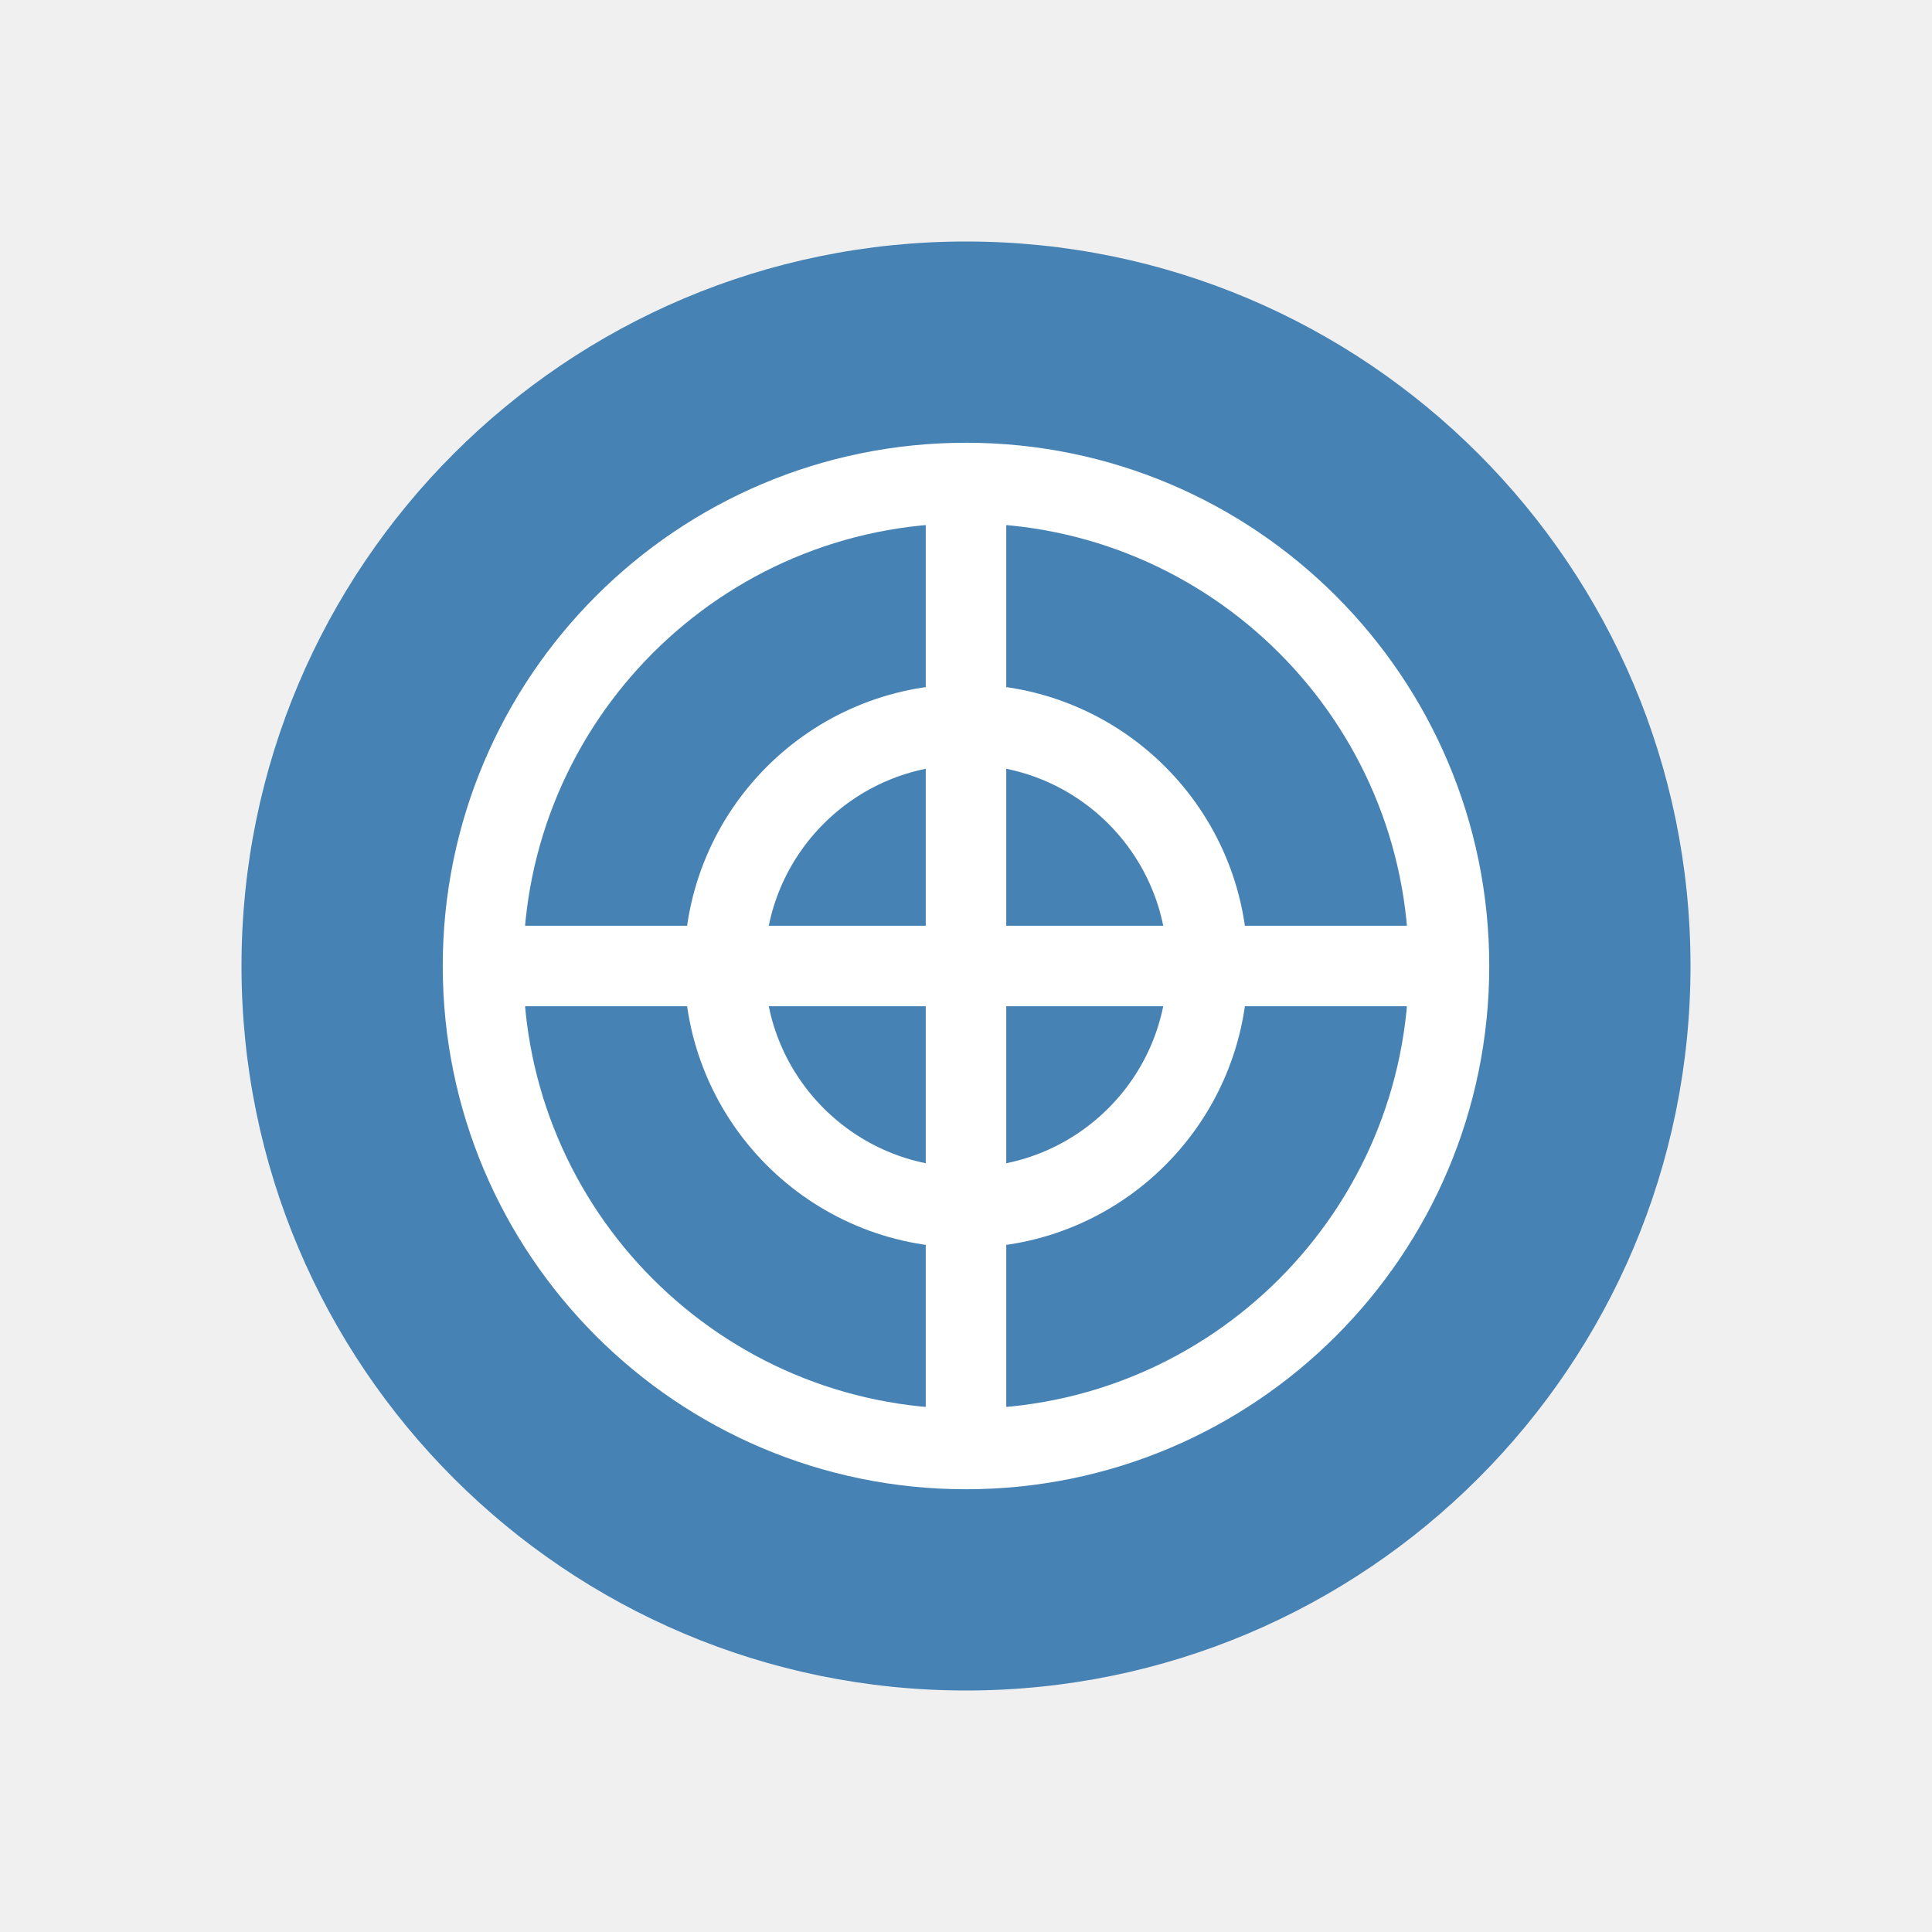
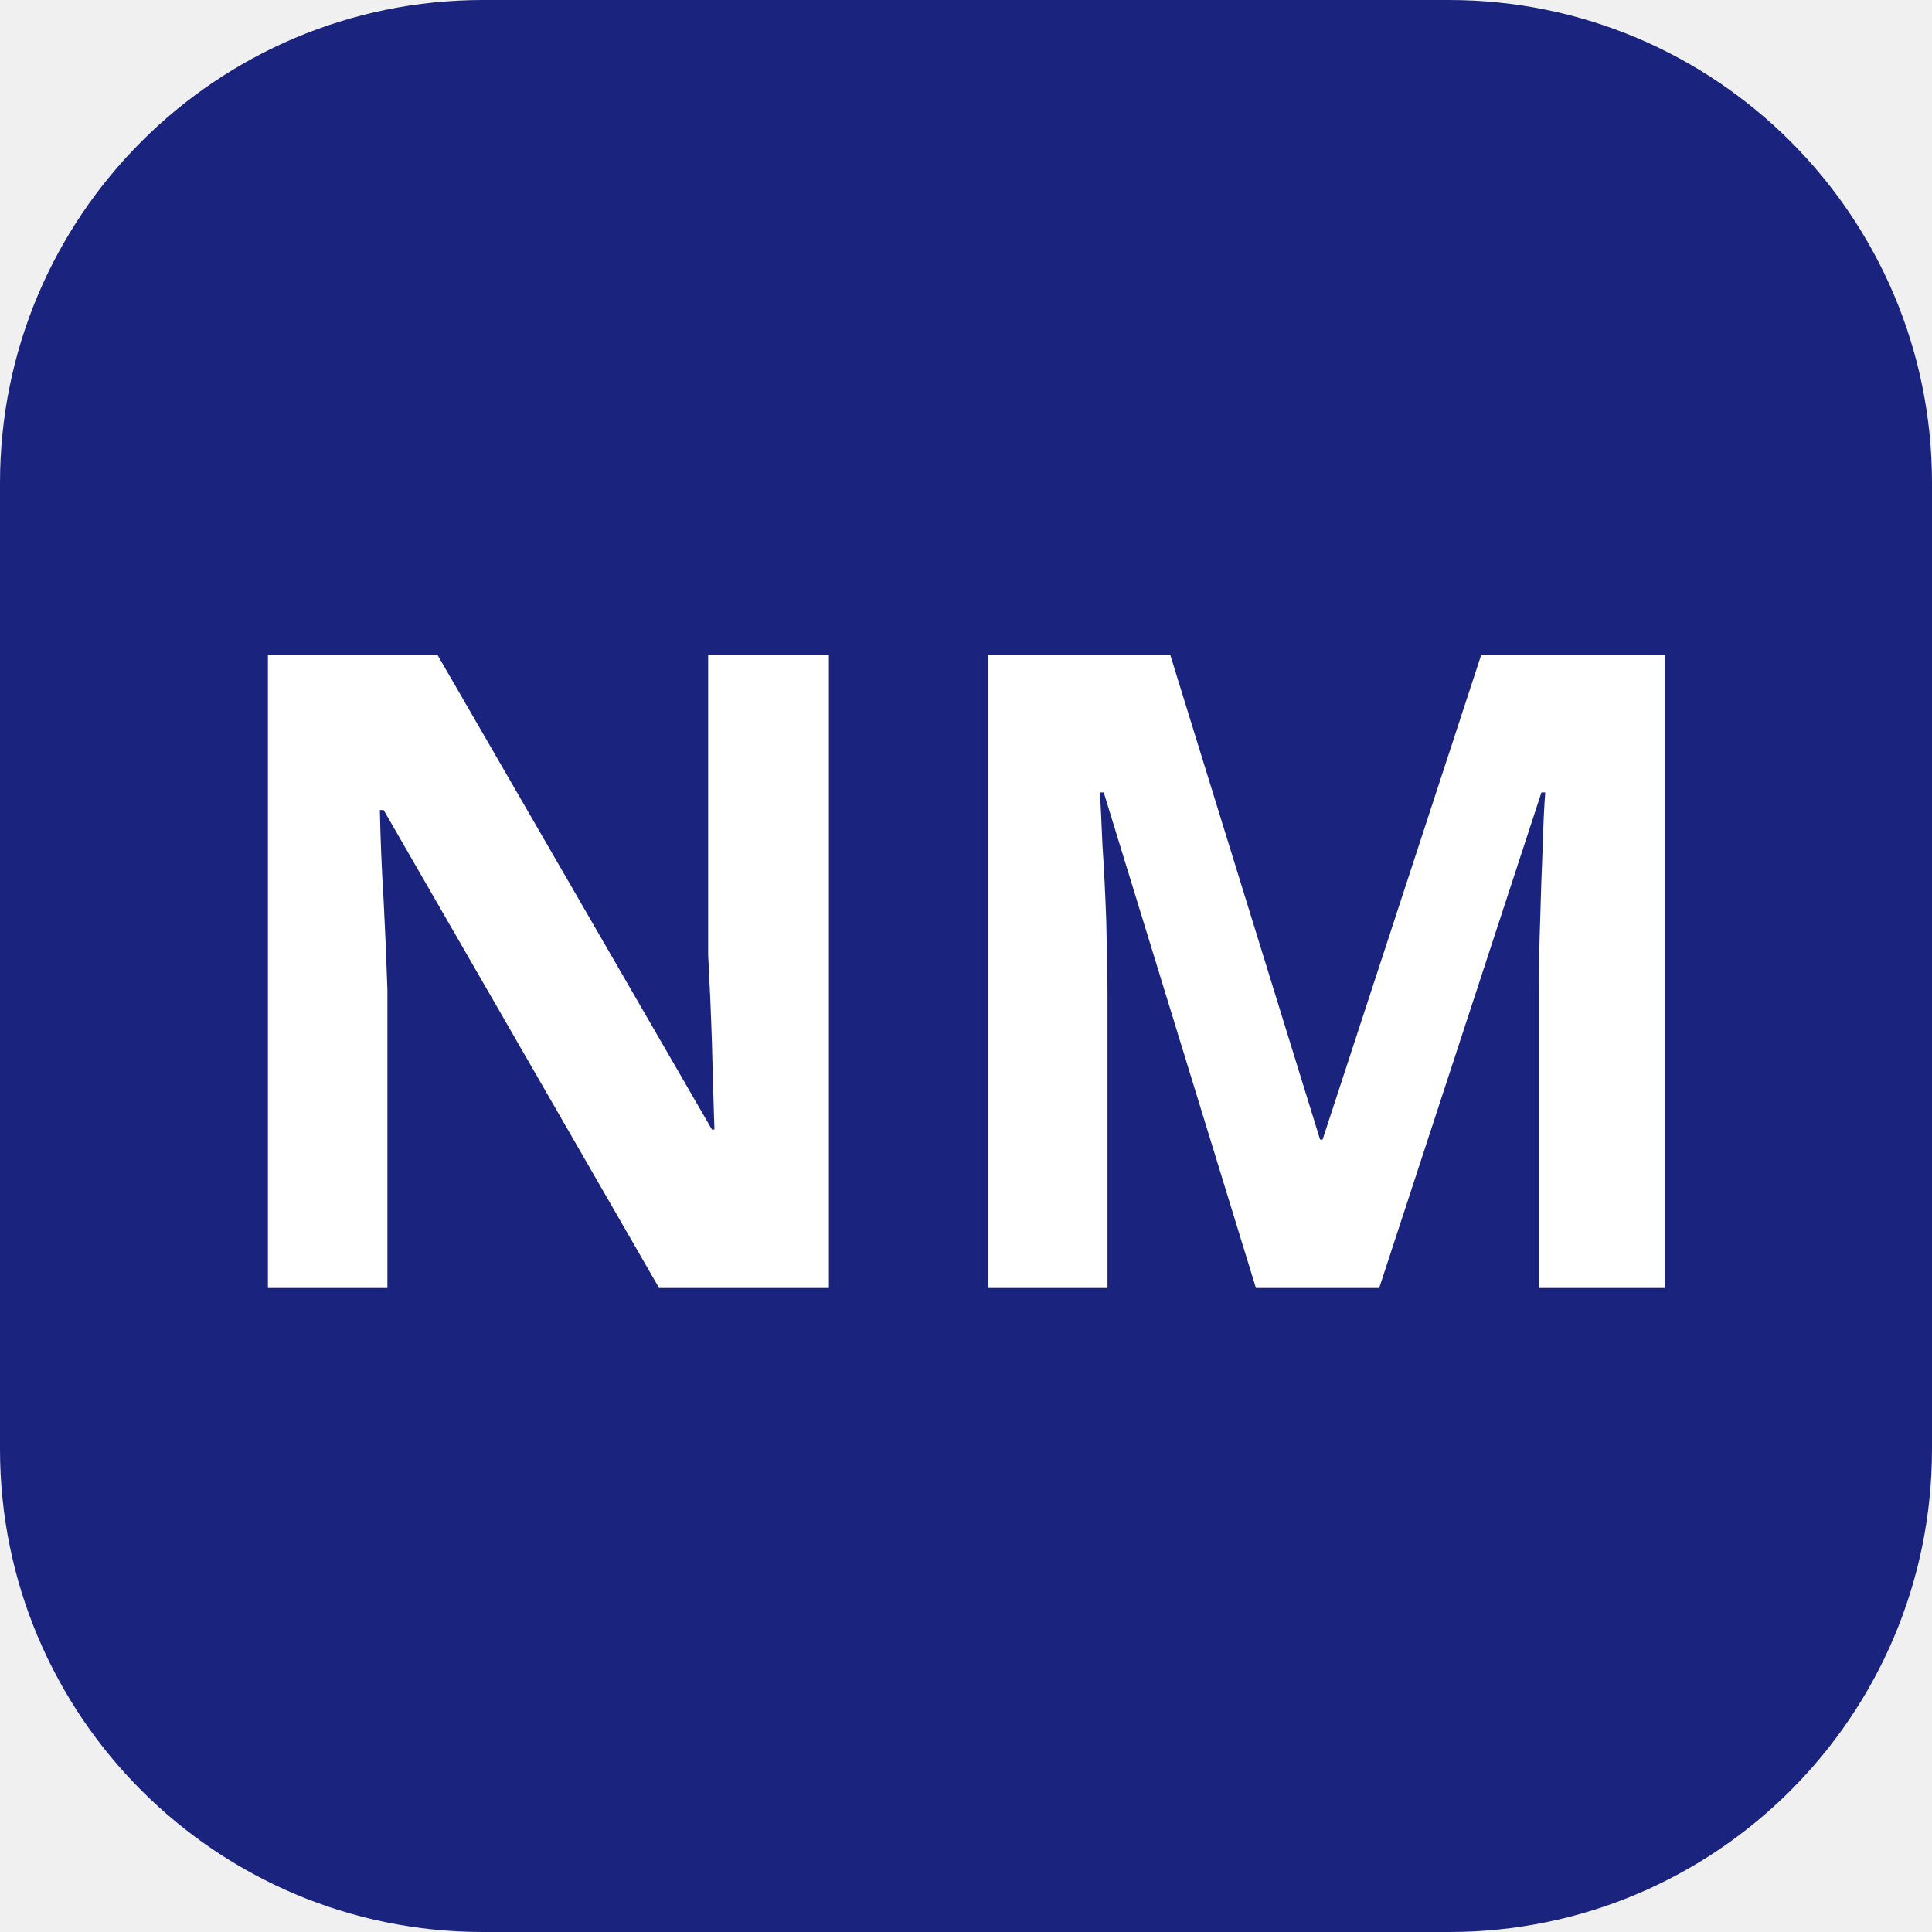
- <svg xmlns="http://www.w3.org/2000/svg" viewBox="0 0 48 48" width="48" height="48">
-   <circle cx="24" cy="24" r="18" fill="#4682B4" />
-   <circle cx="24" cy="24" r="12" fill="none" stroke="white" stroke-width="2" />
-   <circle cx="24" cy="24" r="6" fill="none" stroke="white" stroke-width="2" />
-   <path d="M24 12v24M12 24h24" stroke="white" stroke-width="2" />
+ <svg xmlns="http://www.w3.org/2000/svg" role="img" viewBox="0 0 24 24" aria-label="Nmap">
+   <rect width="24" height="24" rx="6" fill="#1A237E" />
+   <text x="12" y="16" font-family="sans-serif" font-weight="700" font-size="11" fill="#ffffff" text-anchor="middle">NM</text>
</svg>
